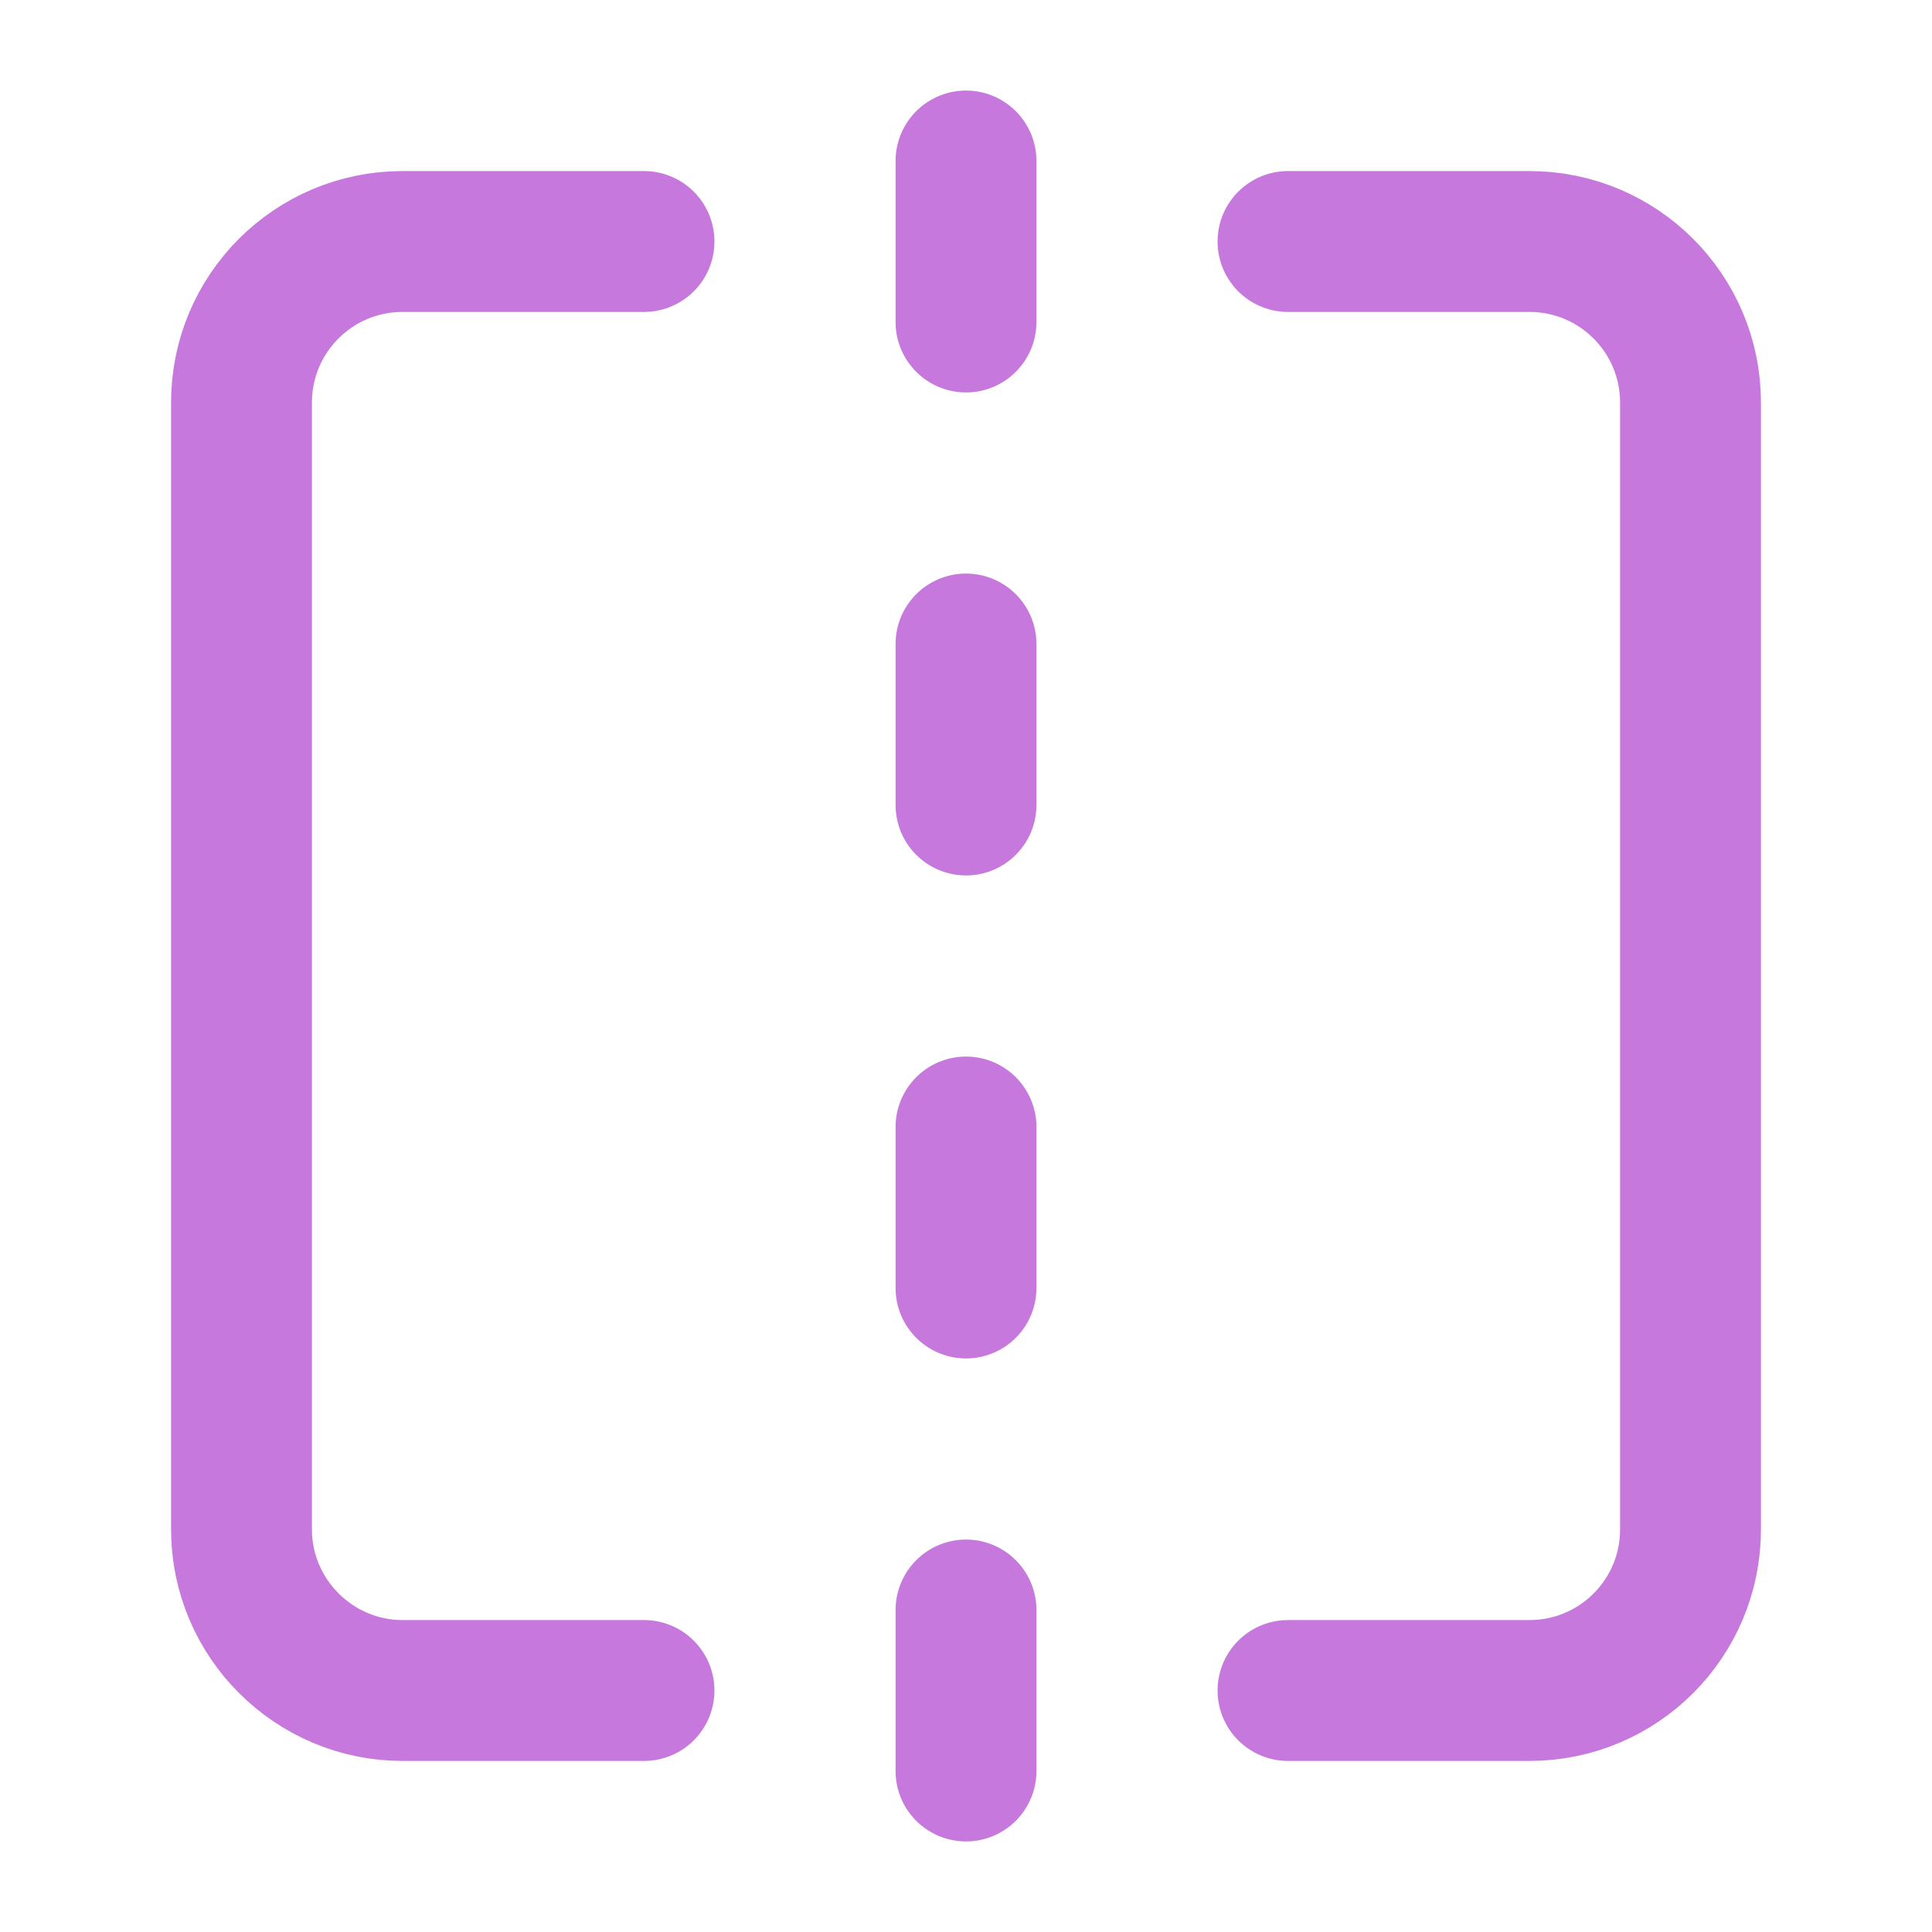
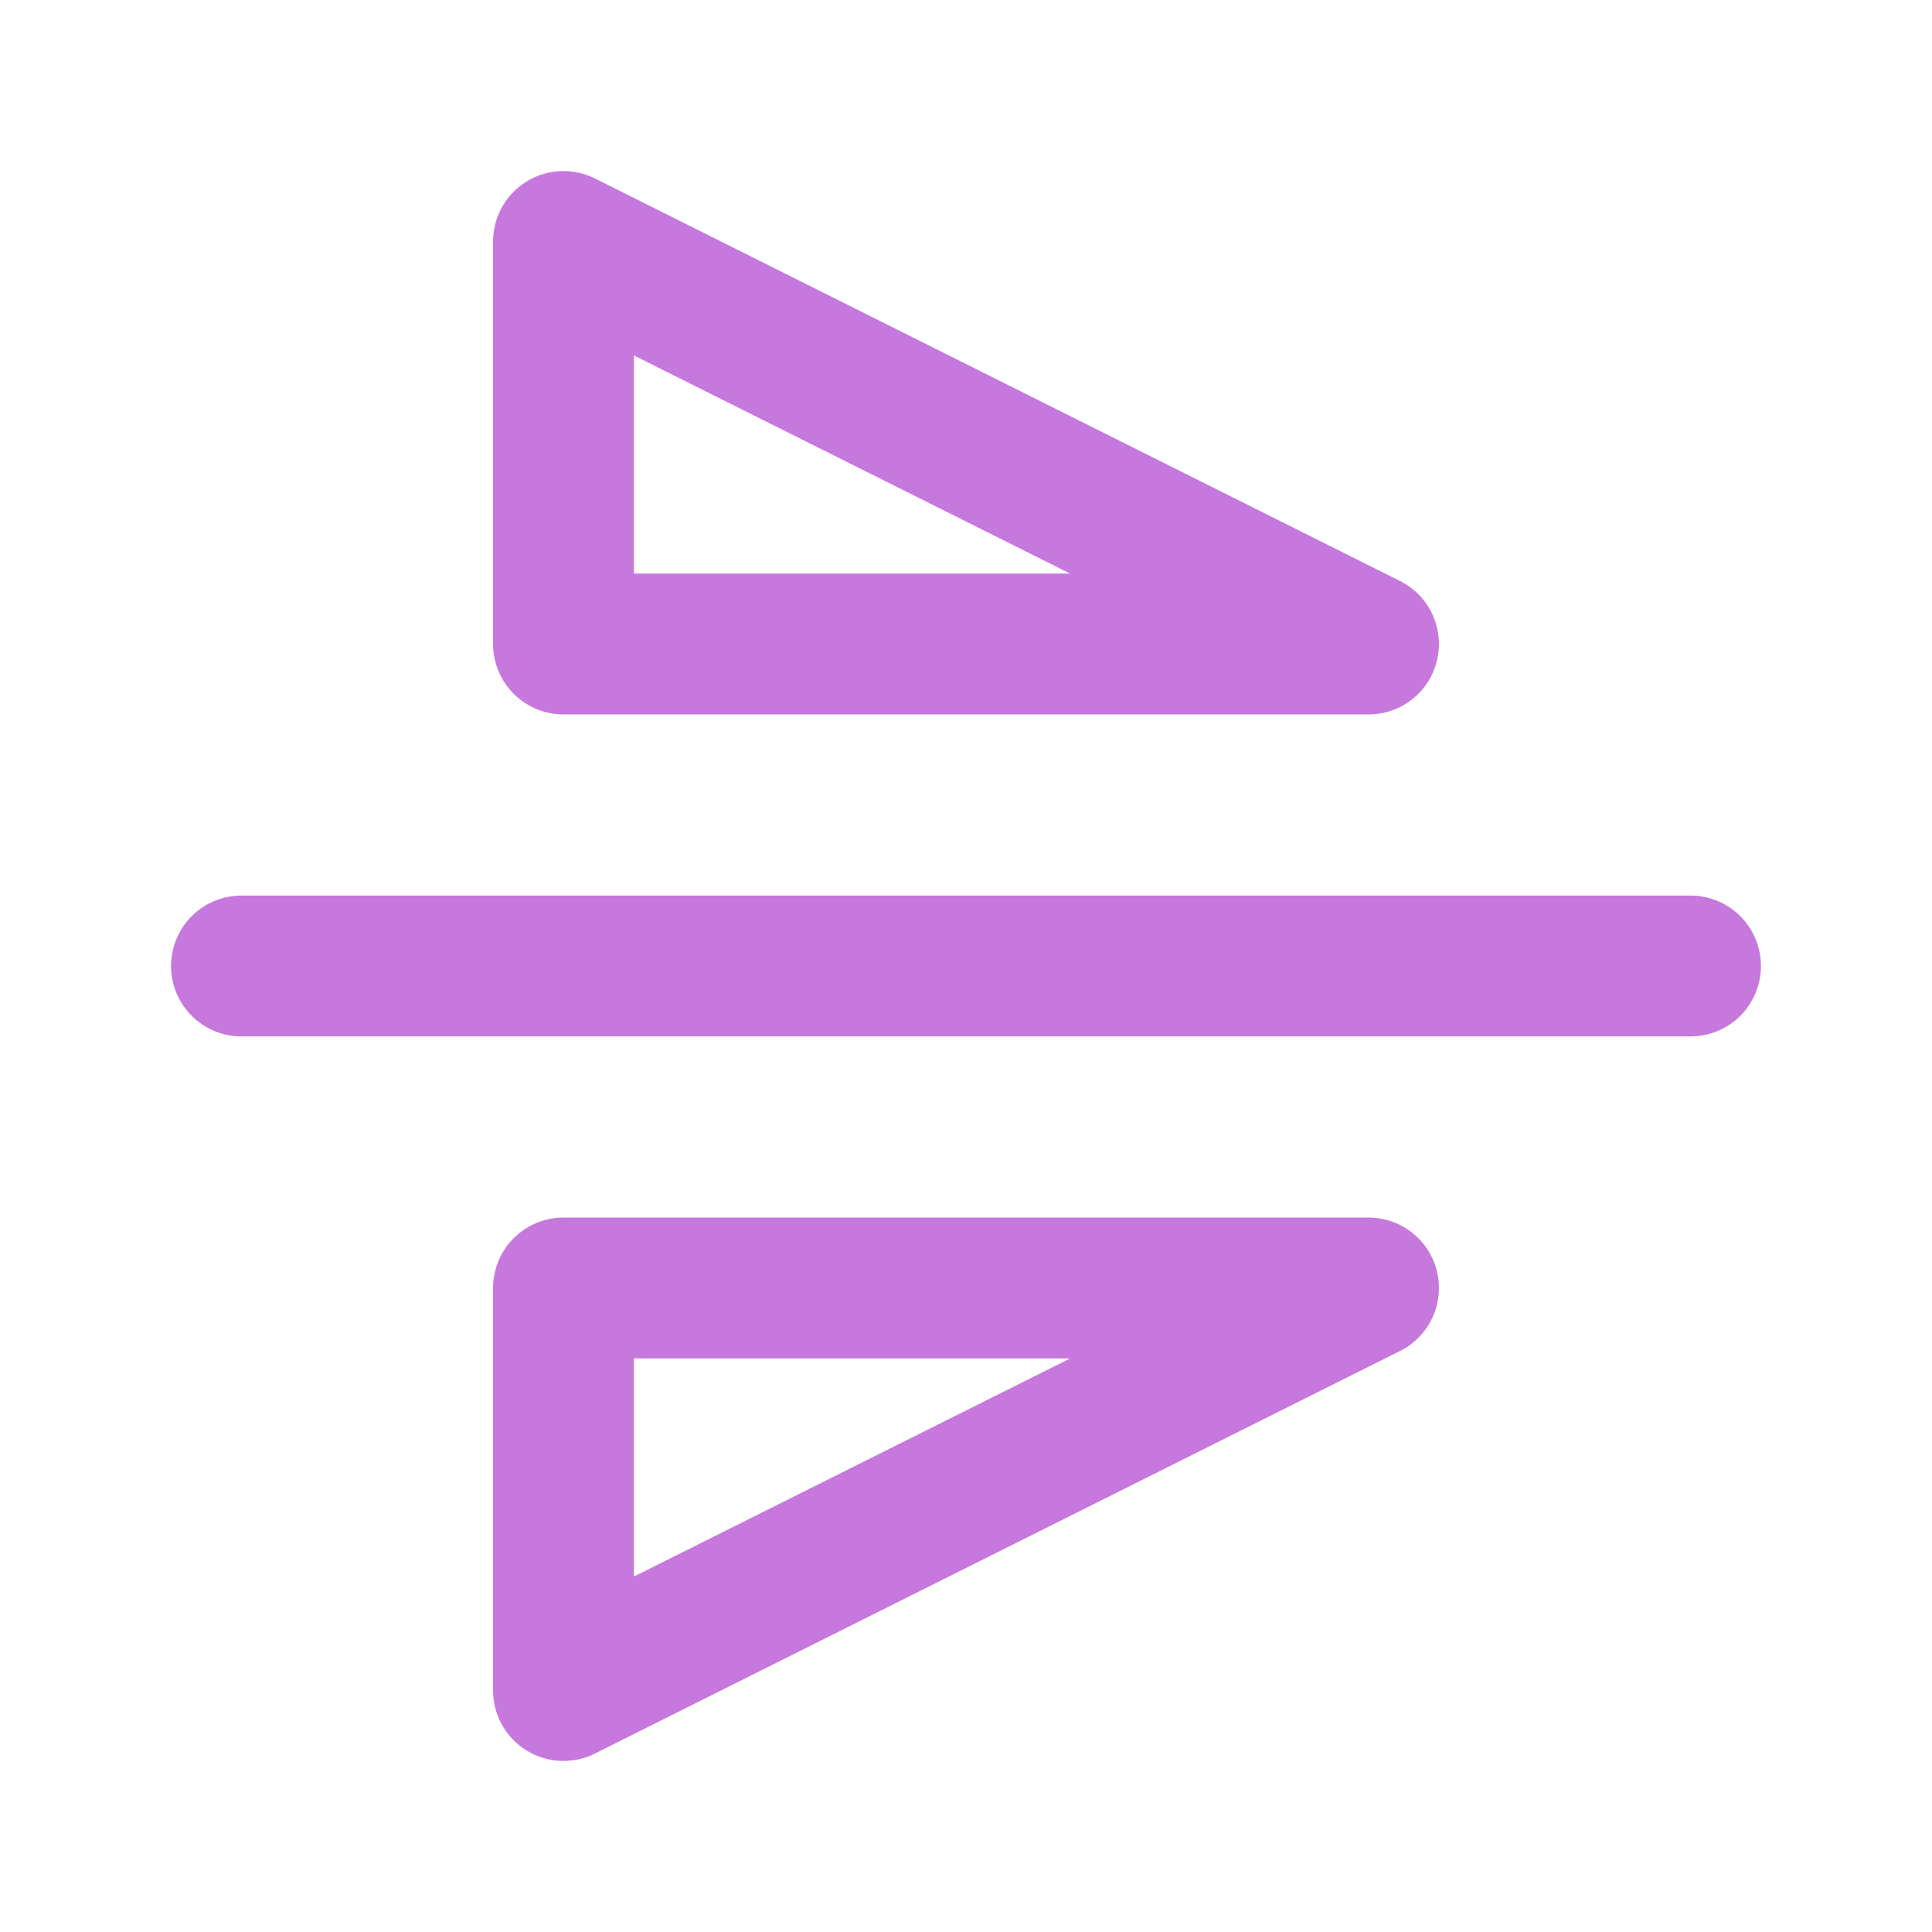
- <svg xmlns="http://www.w3.org/2000/svg" class="lucide lucide-flip-horizontal" width="24" height="24" viewBox="0 0 24 24" fill="none" stroke="#c678dd" stroke-width="1.75" stroke-linecap="round" stroke-linejoin="round">
-   <path d="M8 3H5a2 2 0 0 0-2 2v14c0 1.1.9 2 2 2h3" />
-   <path d="M16 3h3a2 2 0 0 1 2 2v14a2 2 0 0 1-2 2h-3" />
-   <path d="M12 20v2" />
-   <path d="M12 14v2" />
-   <path d="M12 8v2" />
-   <path d="M12 2v2" />
+ <svg xmlns="http://www.w3.org/2000/svg" width="24" height="24" viewBox="0 0 24 24" fill="none" stroke="#c678dd" stroke-width="1.75" stroke-linecap="round" stroke-linejoin="round" class="icon icon-tabler icons-tabler-outline icon-tabler-flip-horizontal">
+   <path stroke="none" d="M0 0h24v24H0z" fill="none" />
+   <path d="M3 12l18 0" />
+   <path d="M7 16l10 0l-10 5l0 -5" />
+   <path d="M7 8l10 0l-10 -5l0 5" />
</svg>
